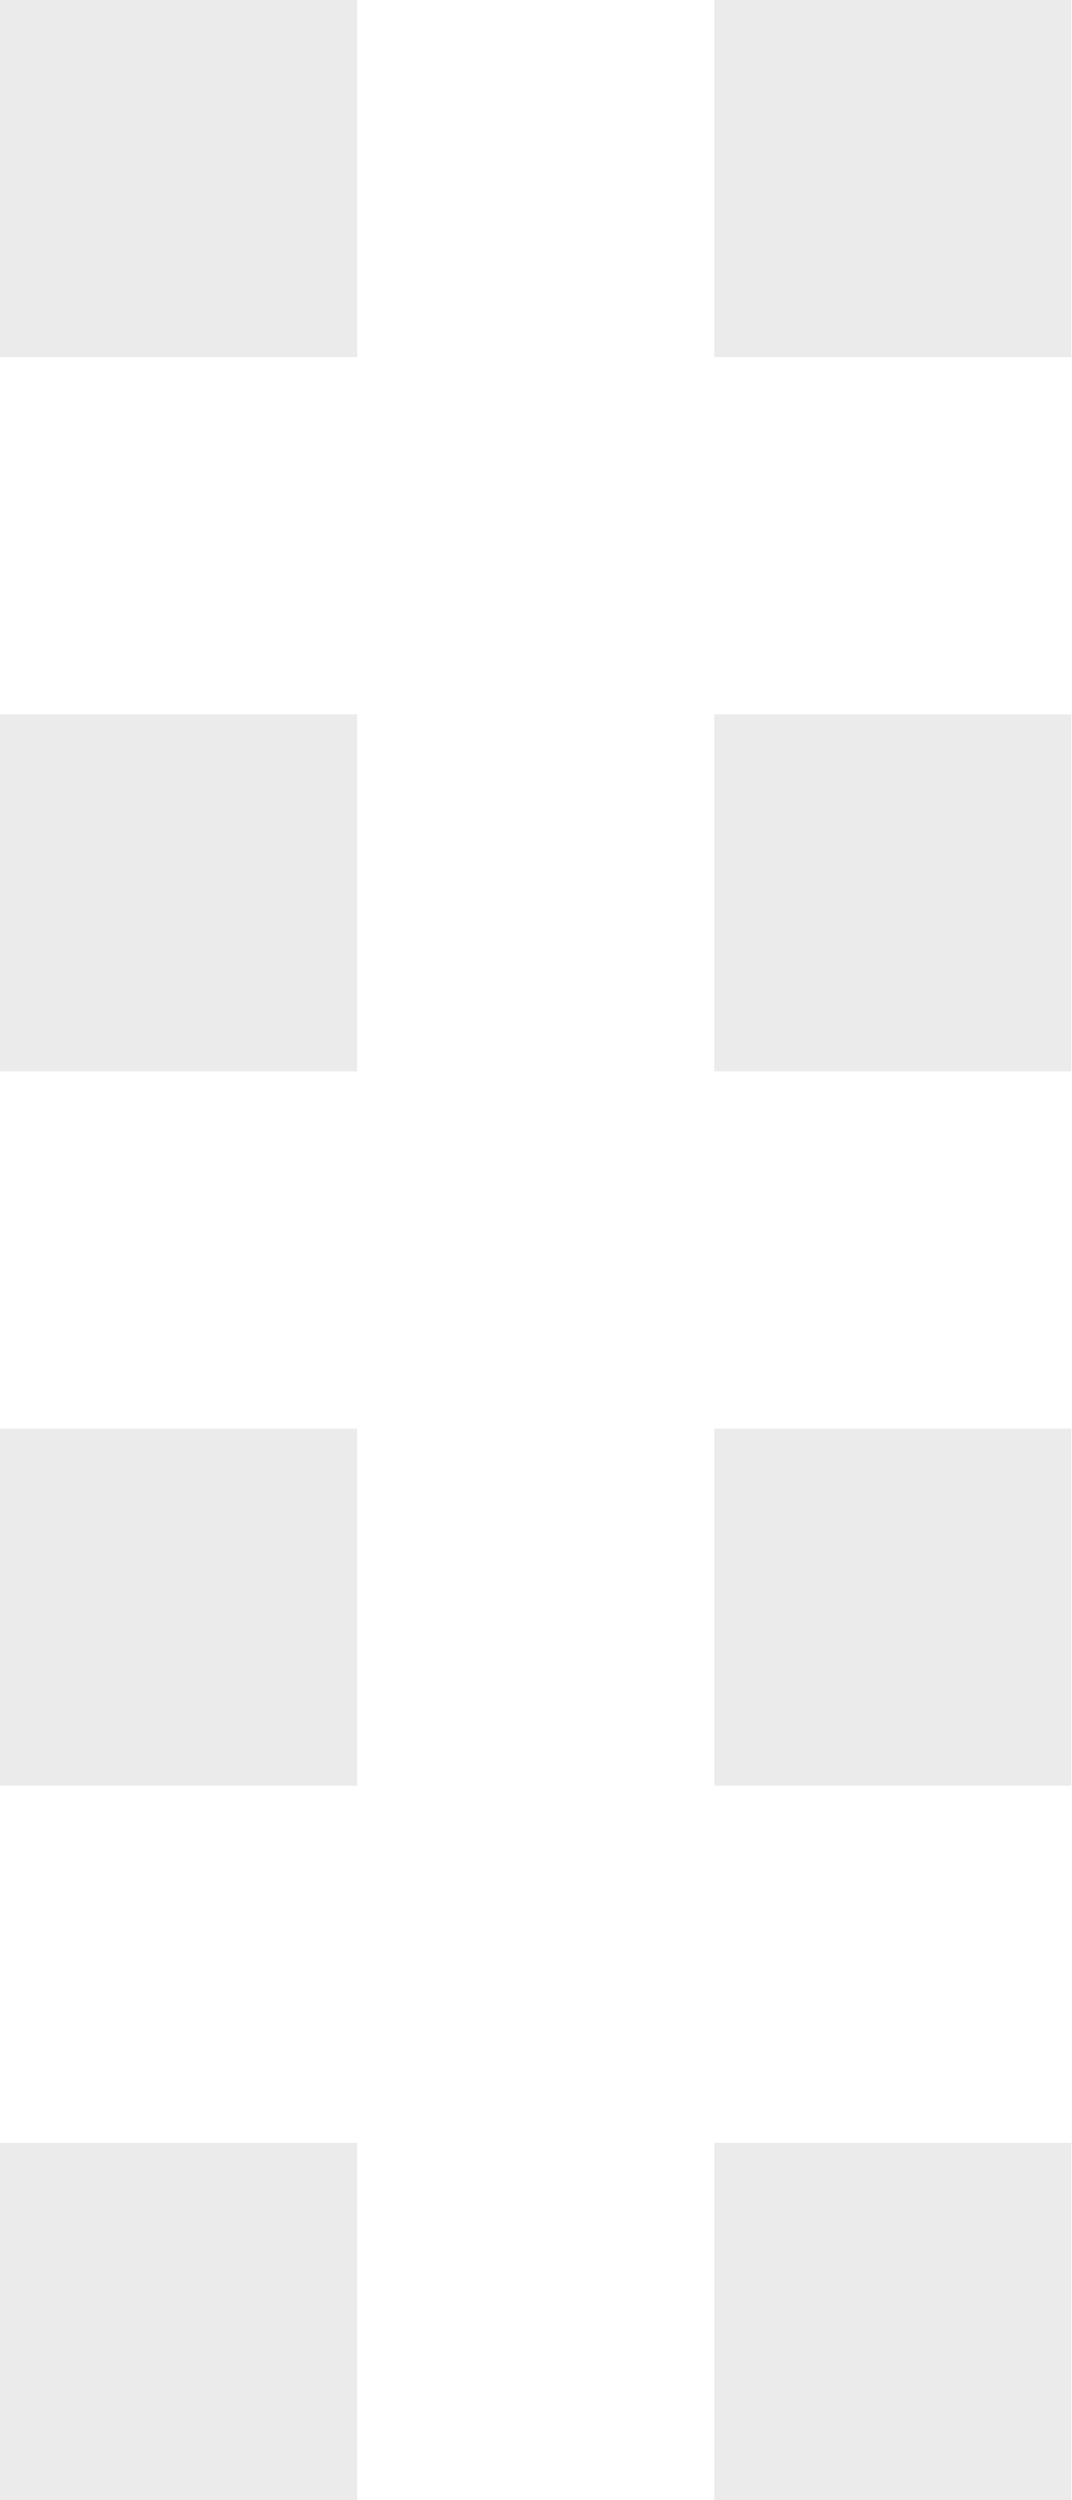
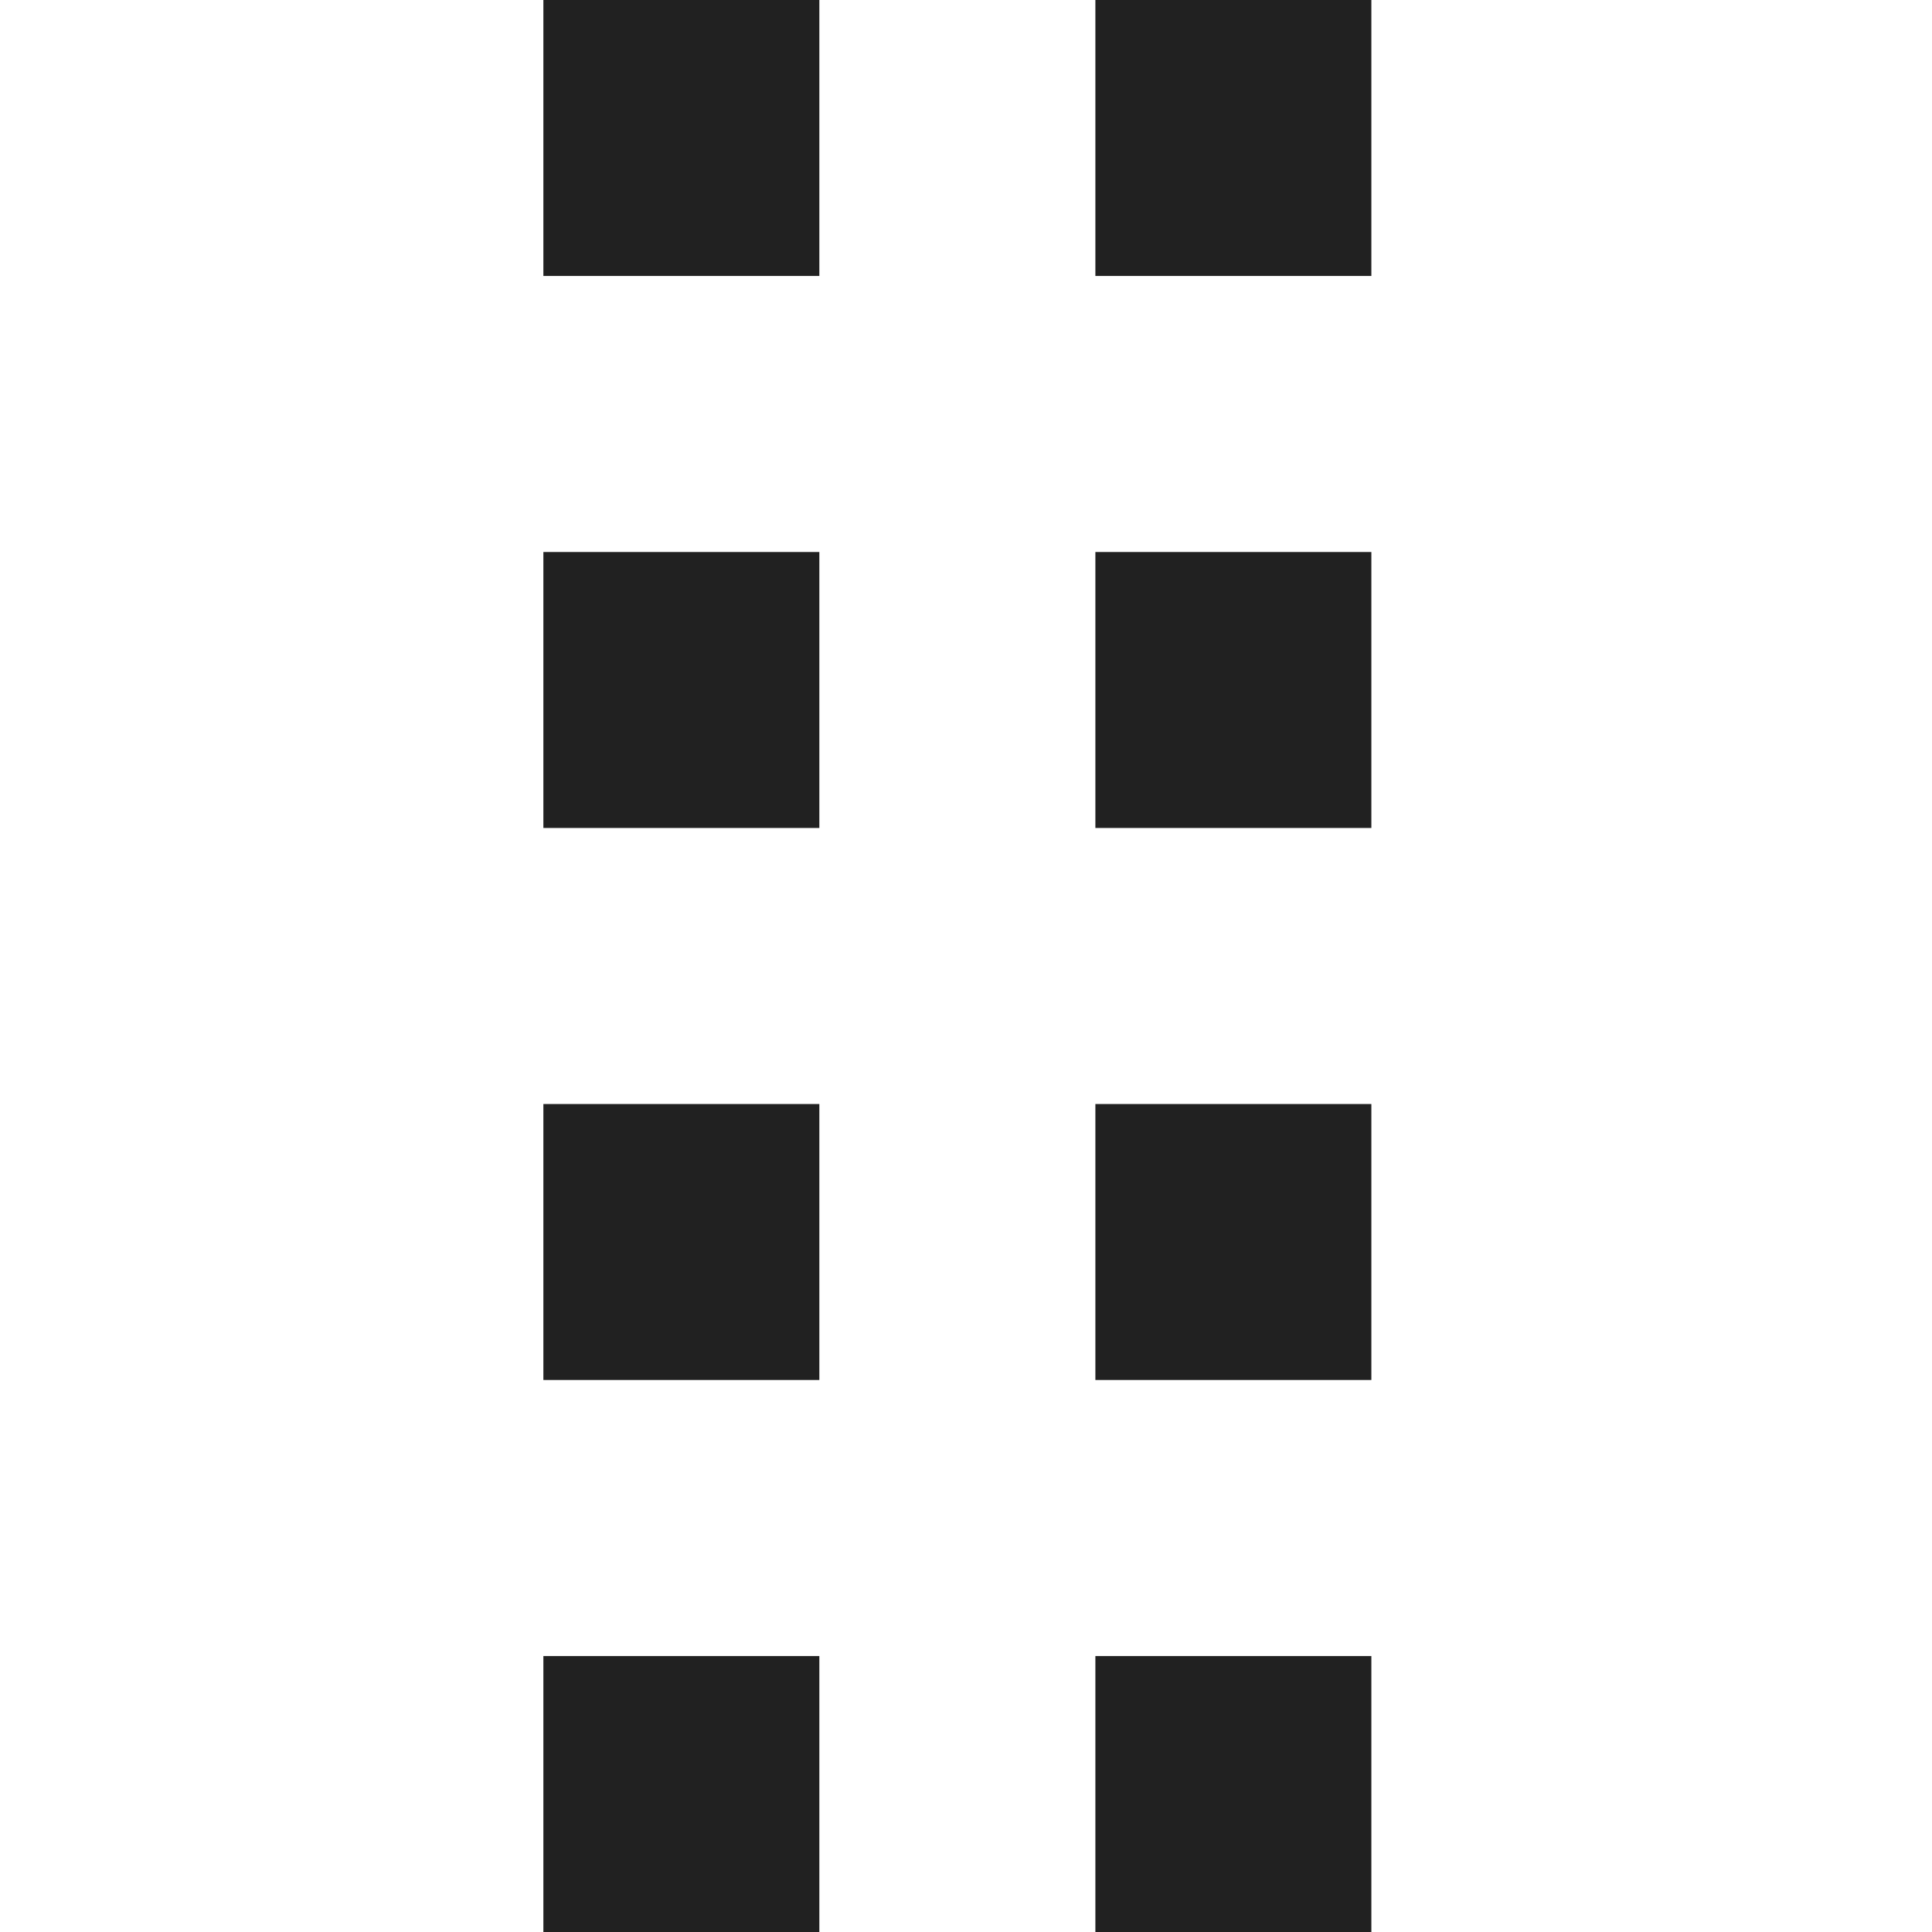
- <svg xmlns="http://www.w3.org/2000/svg" width="6px" height="14px" viewBox="0 0 6 14" version="1.1">
-   <defs />
-   <g id="UI" stroke="none" stroke-width="1" fill="none" fill-rule="evenodd" opacity="0.5">
-     <g id="App-Builder-&gt;-Form-Layout" transform="translate(-823, -106)" fill="#D8D8D8">
-       <g id="##working-app-canvas" transform="translate(358, 68)">
-         <g id="text-field-copy" transform="translate(458, 25)">
-           <g id="handle" transform="translate(7, 13)">
-             <rect id="Rectangle-36" x="0" y="0" width="2" height="2" />
-             <rect id="Rectangle-36-Copy" x="4" y="0" width="2" height="2" />
-             <rect id="Rectangle-36-Copy-3" x="0" y="4" width="2" height="2" />
-             <rect id="Rectangle-36-Copy-2" x="4" y="4" width="2" height="2" />
-             <rect id="Rectangle-36-Copy-5" x="0" y="8" width="2" height="2" />
-             <rect id="Rectangle-36-Copy-4" x="4" y="8" width="2" height="2" />
-             <rect id="Rectangle-36-Copy-7" x="0" y="12" width="2" height="2" />
-             <rect id="Rectangle-36-Copy-6" x="4" y="12" width="2" height="2" />
-           </g>
-         </g>
-       </g>
+ <svg xmlns="http://www.w3.org/2000/svg" width="32" height="32" viewBox="0 0 32 32">
+   <g fill="#212121" class="nc-icon-wrapper">
+     <g fill="#212121">
+       <path transform="scale(1,-1) translate(0,-32)" d="M 13.571 32 H 9 V 27.429 H 13.571 V 32 z M 22.714 32 H 18.143 V 27.429 H 22.714 V 32 z M 13.571 22.857 H 9 V 18.286 H 13.571 V 22.857 z M 22.714 22.857 H 18.143 V 18.286 H 22.714 V 22.857 z M 13.571 13.714 H 9 V 9.143 H 13.571 V 13.714 z M 22.714 13.714 H 18.143 V 9.143 H 22.714 V 13.714 z M 13.571 4.571 H 9 V 0 H 13.571 V 4.571 z M 22.714 4.571 H 18.143 V 0 H 22.714 V 4.571 z" />
    </g>
  </g>
</svg>
